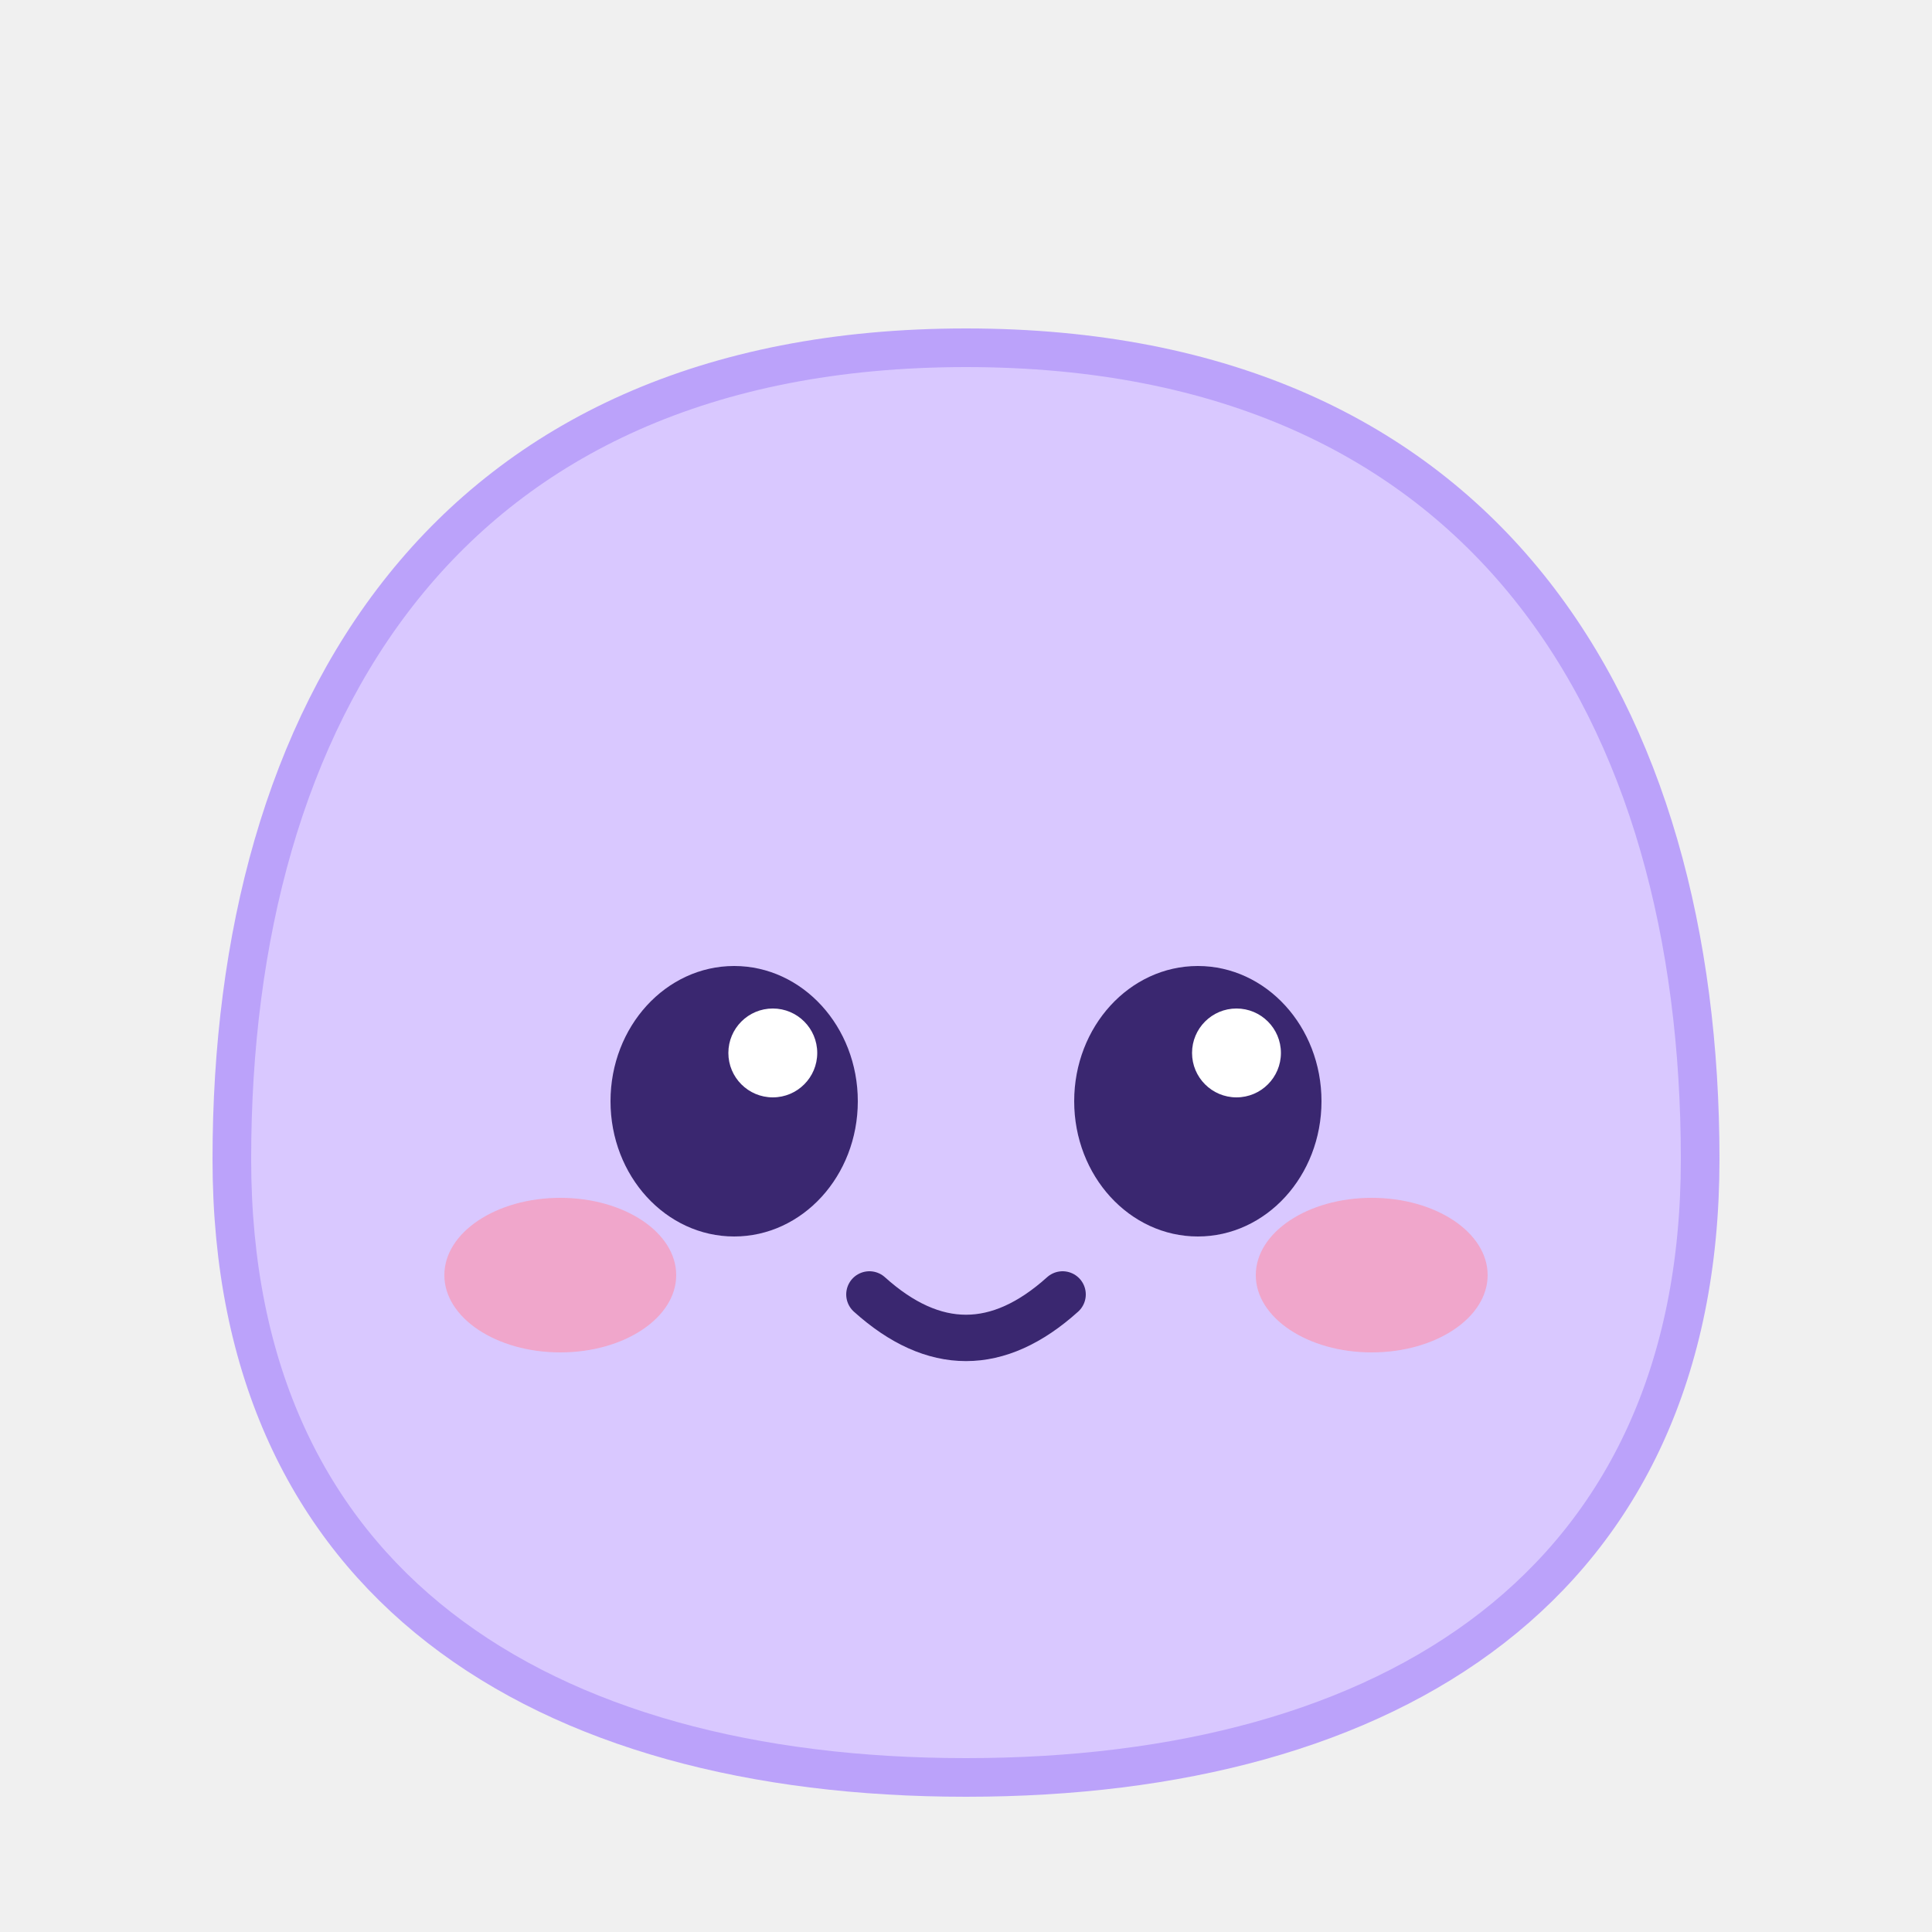
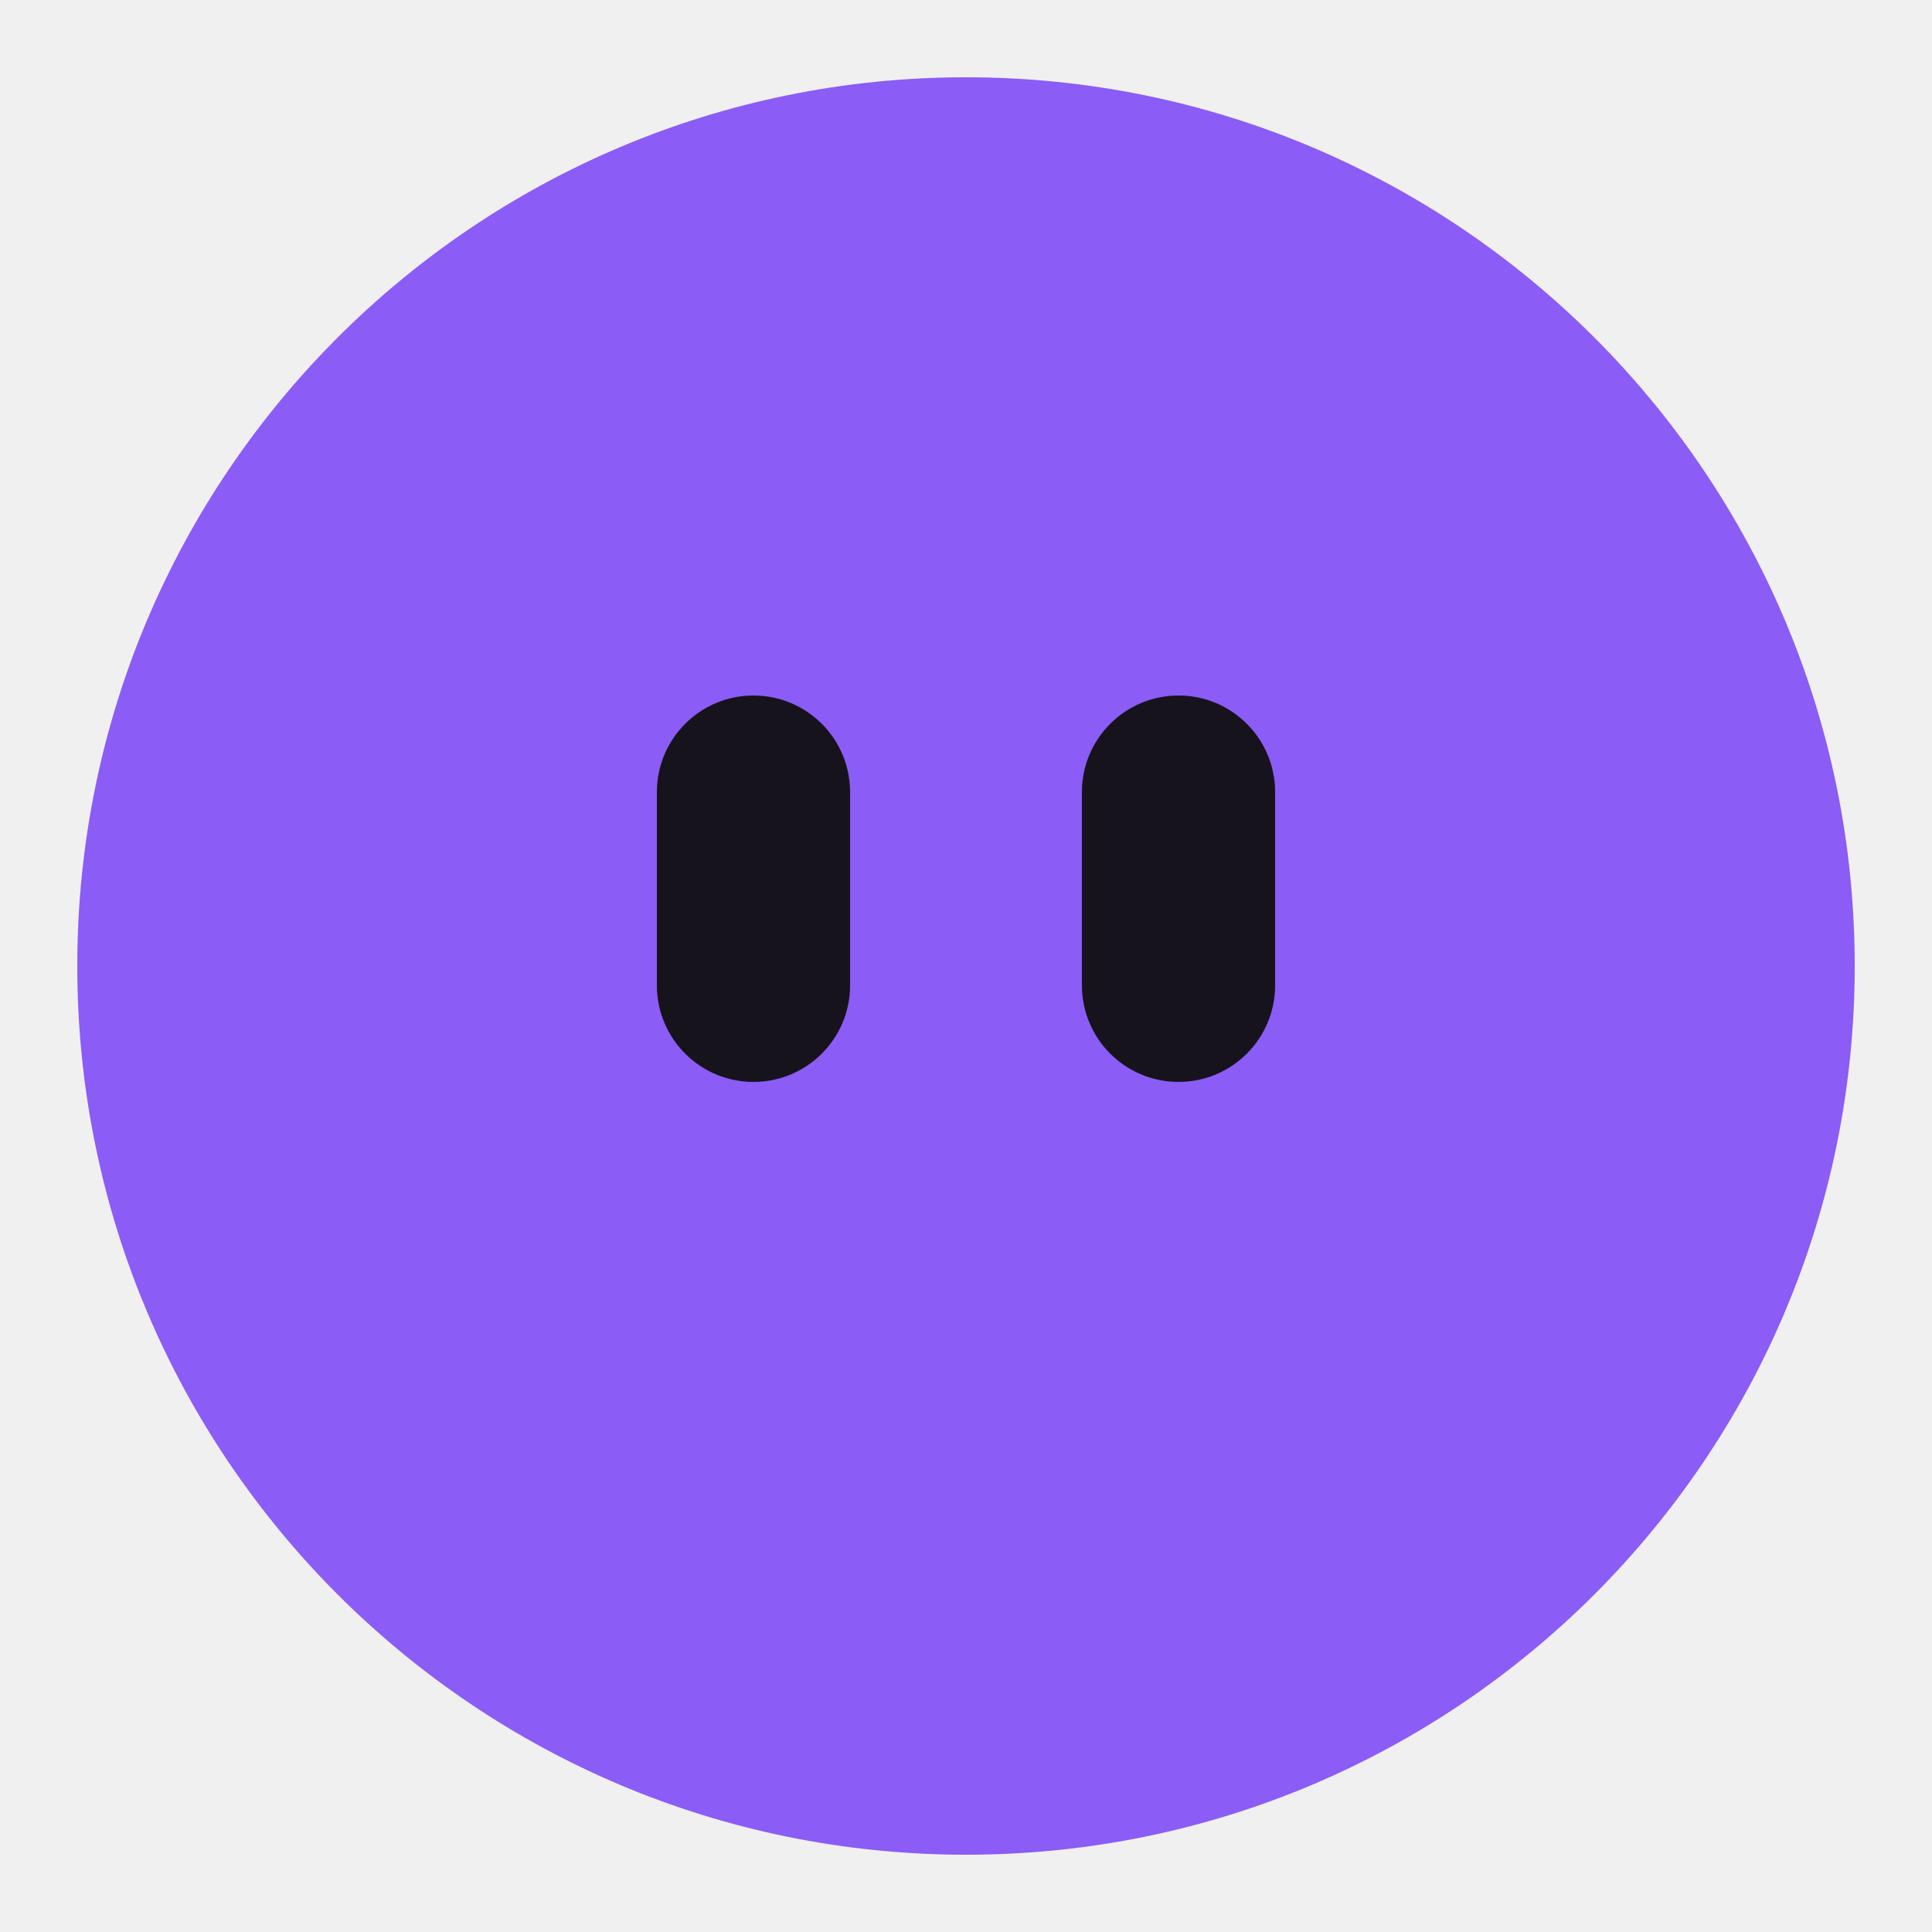
<svg xmlns="http://www.w3.org/2000/svg" viewBox="0 0 100 100">
-   <path d="M50 18C77 18 88 37 88 60C88 82 72 92 50 92C28 92 12 82 12 60C12 37 23 18 50 18Z" fill="#D9C8FF" stroke="#BBA2FA" stroke-width="2" />
-   <ellipse cx="38" cy="57" rx="6.4" ry="7" fill="#3A2770" />
-   <ellipse cx="62" cy="57" rx="6.4" ry="7" fill="#3A2770" />
-   <circle cx="40" cy="54.5" r="2.3" fill="#fff" />
-   <circle cx="64" cy="54.5" r="2.3" fill="#fff" />
-   <path d="M45 67Q50 71.5 55 67" stroke="#3A2770" stroke-width="2.4" fill="none" stroke-linecap="round" />
-   <ellipse cx="29" cy="66" rx="6" ry="4" fill="#FF8FA8" opacity=".6" />
-   <ellipse cx="71" cy="66" rx="6" ry="4" fill="#FF8FA8" opacity=".6" />
+   <circle cx="50" cy="50" r="46" fill="#8B5CF6" />
+   <rect x="34" y="36" width="10" height="20" rx="5" fill="#16131C" />
+   <rect x="56" y="36" width="10" height="20" rx="5" fill="#16131C" />
</svg>
